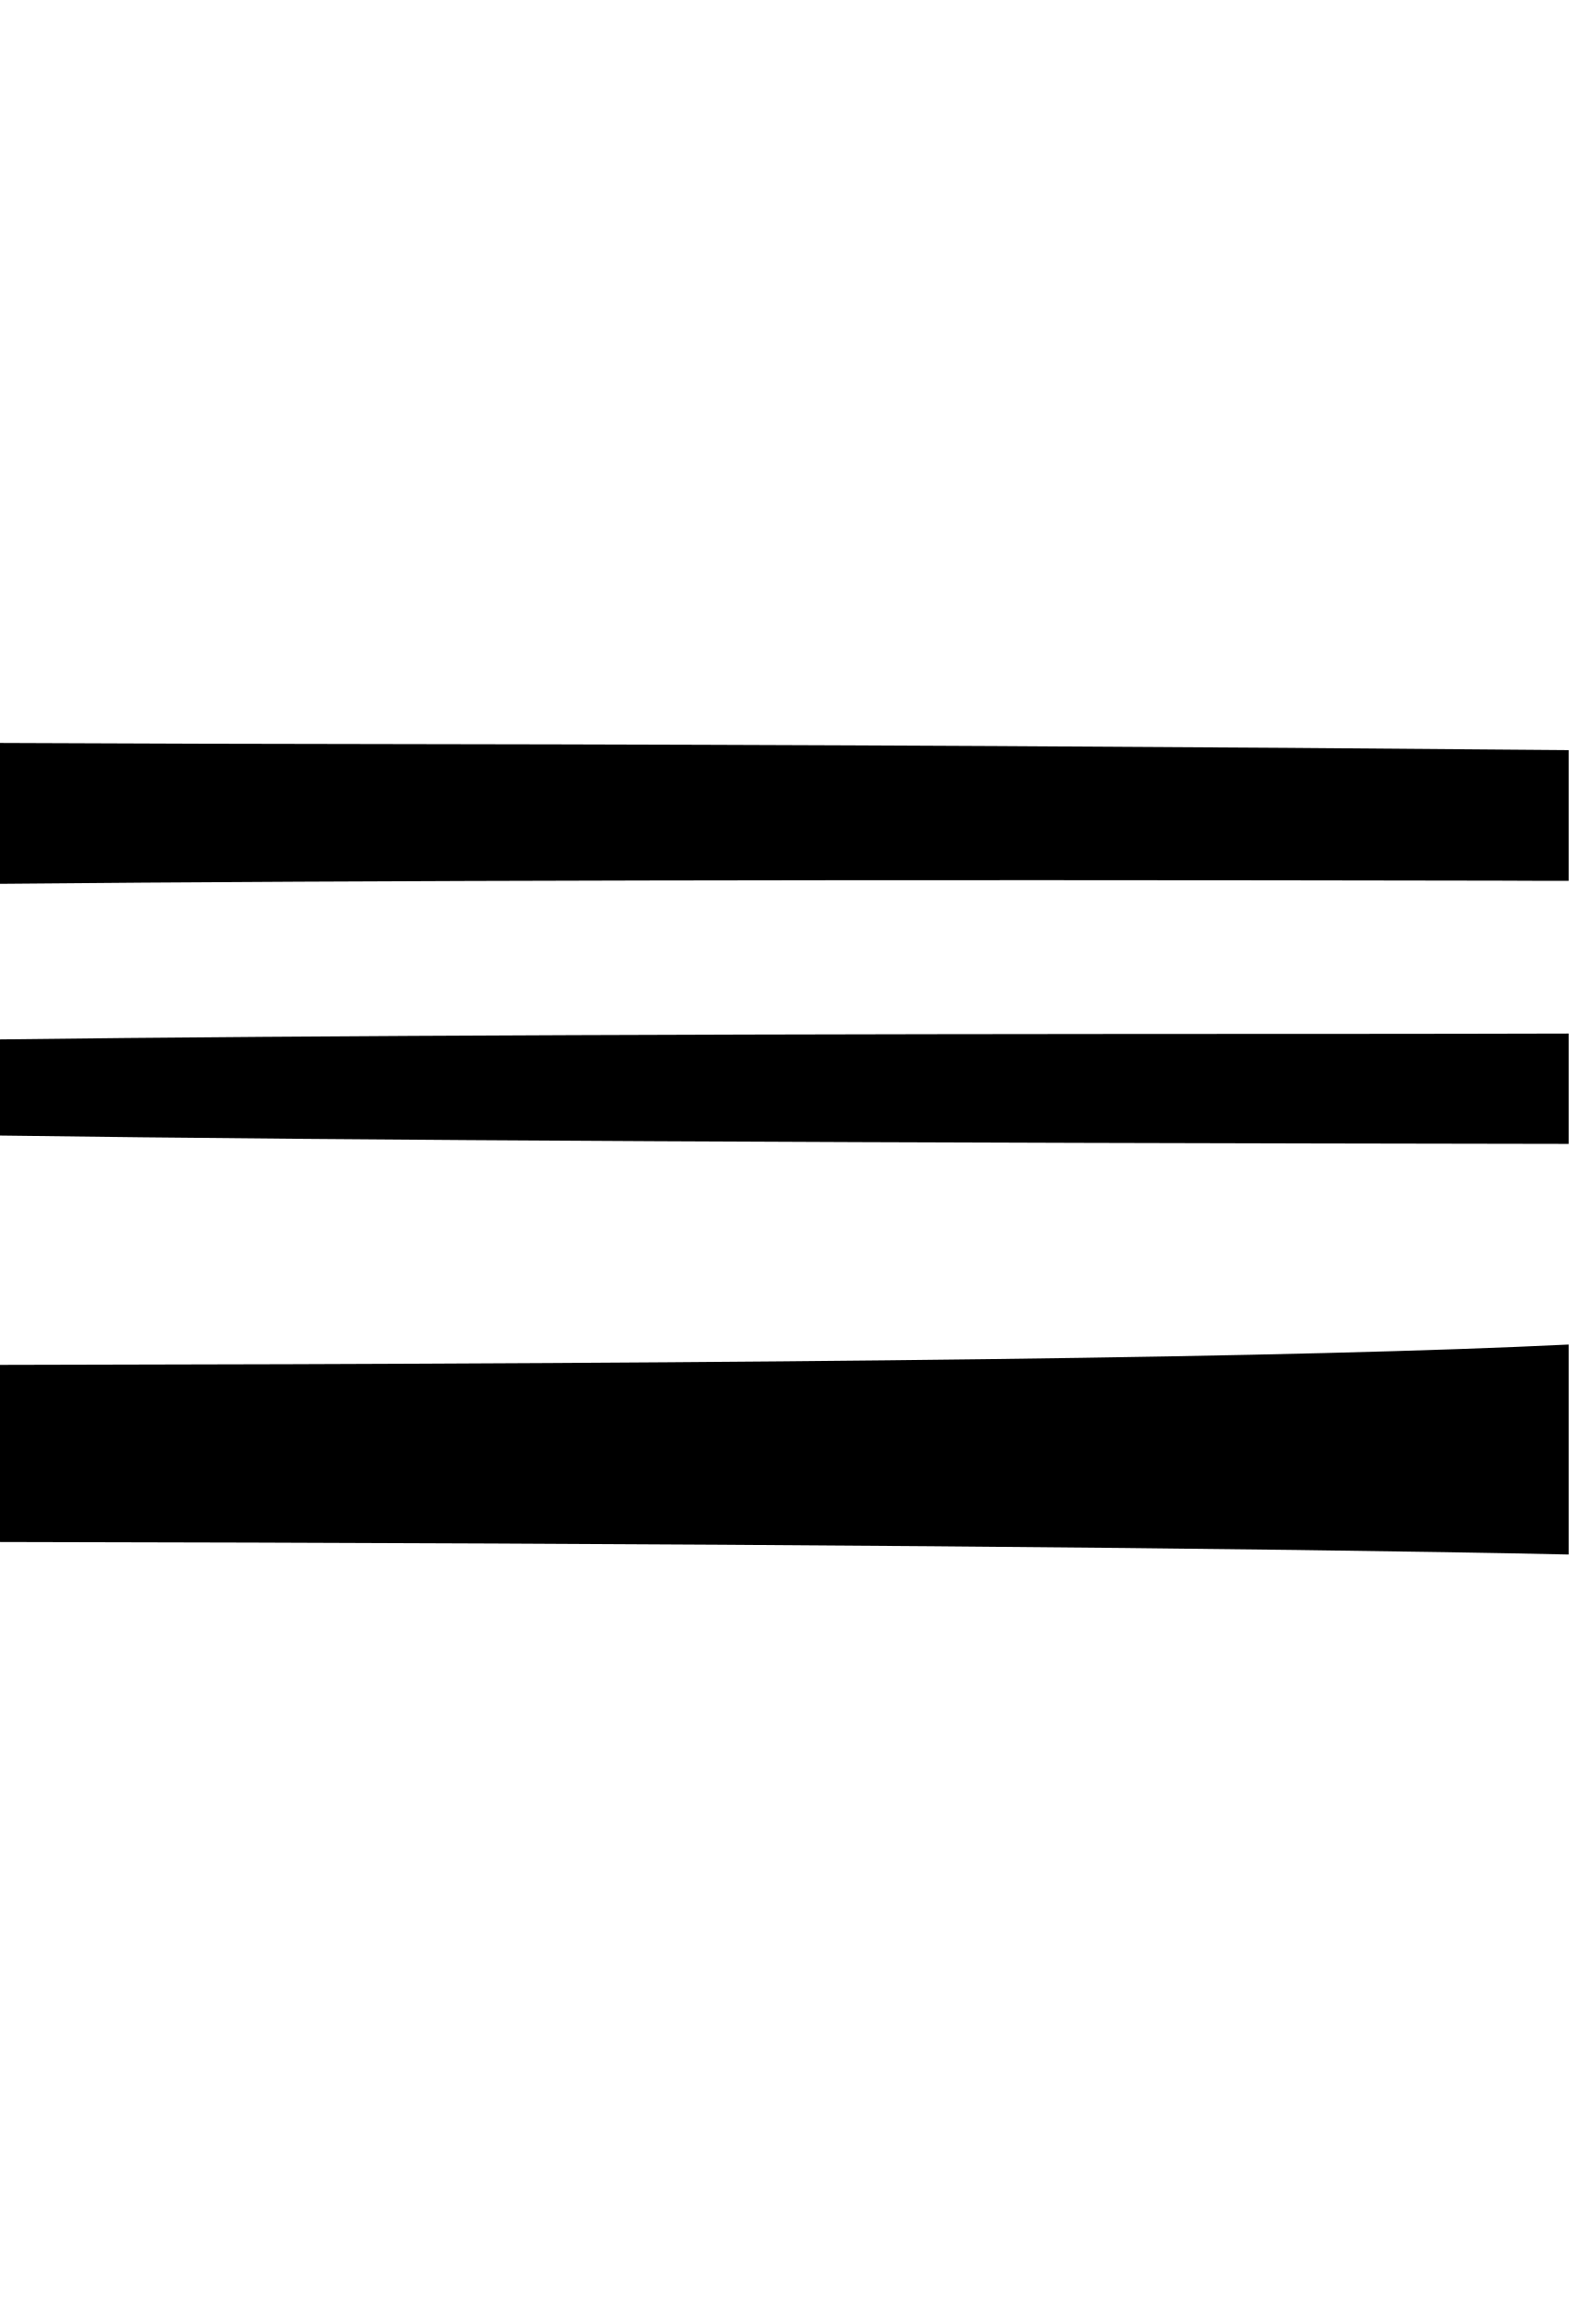
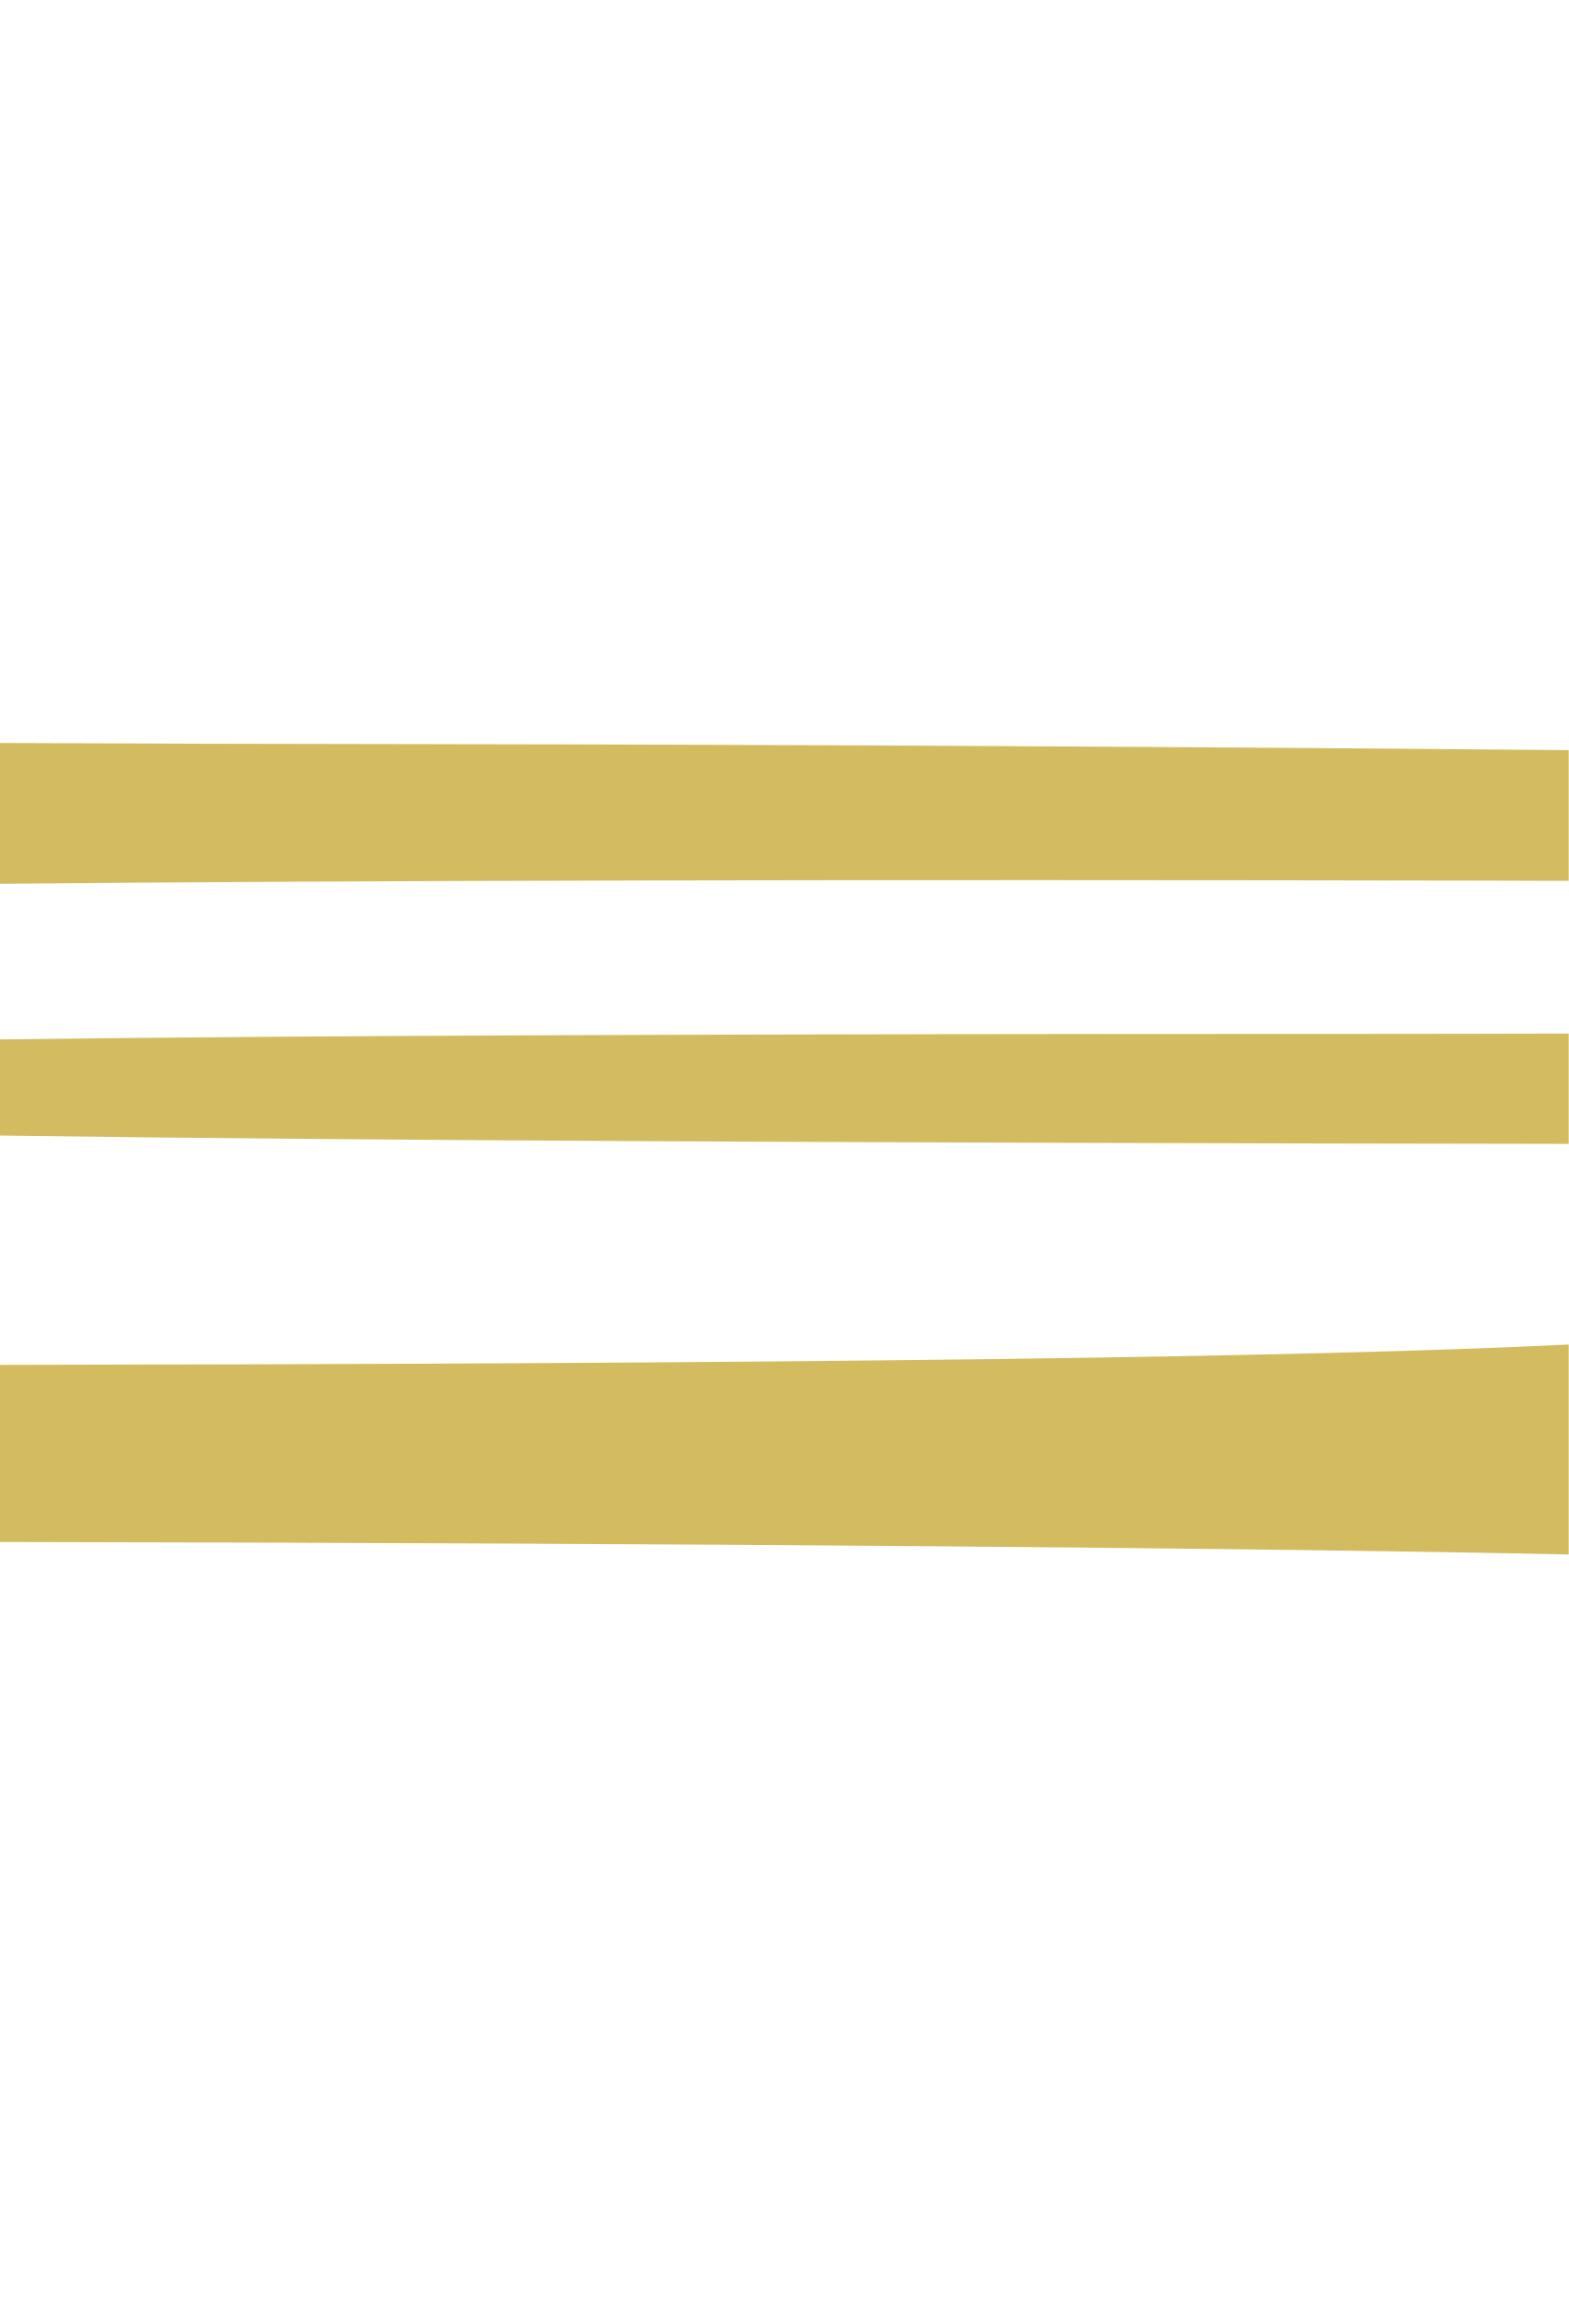
- <svg xmlns="http://www.w3.org/2000/svg" width="9.399" height="13.923" viewBox="0 0 9.399 13.923" fill="none">
-   <path d="M0 9.238 L0 8.177 C4.836 8.17 7.81 8.133 9.399 8.055 L9.399 9.313 C7.622 9.274 4.133 9.245 0 9.238 Z M0 4.451 C0.781 4.455 1.605 4.457 2.47 4.458 C4.781 4.461 7.179 4.474 9.399 4.494 L9.399 5.277 C9.26 5.277 9.121 5.277 8.981 5.276 C5.136 5.269 2.198 5.274 0 5.295 L0 4.451 Z M0 6.803 L0 6.227 C1.915 6.203 4.542 6.194 8.084 6.194 C8.527 6.194 8.966 6.193 9.399 6.192 L9.399 6.853 C5.195 6.847 2.153 6.833 0 6.803 Z" fill="black" />
+ <svg xmlns="http://www.w3.org/2000/svg" width="9.399" height="13.923" viewBox="0 0 9.399 13.923" fill="none" version="1.1" id="svg1">
+   <defs id="defs1" />
+   <path d="M0 9.238 L0 8.177 C4.836 8.17 7.81 8.133 9.399 8.055 L9.399 9.313 C7.622 9.274 4.133 9.245 0 9.238 Z M0 4.451 C0.781 4.455 1.605 4.457 2.47 4.458 C4.781 4.461 7.179 4.474 9.399 4.494 L9.399 5.277 C9.26 5.277 9.121 5.277 8.981 5.276 C5.136 5.269 2.198 5.274 0 5.295 L0 4.451 Z M0 6.803 L0 6.227 C1.915 6.203 4.542 6.194 8.084 6.194 C8.527 6.194 8.966 6.193 9.399 6.192 L9.399 6.853 C5.195 6.847 2.153 6.833 0 6.803 Z" fill="black" id="path1" style="fill:#d3bc5f" />
</svg>
